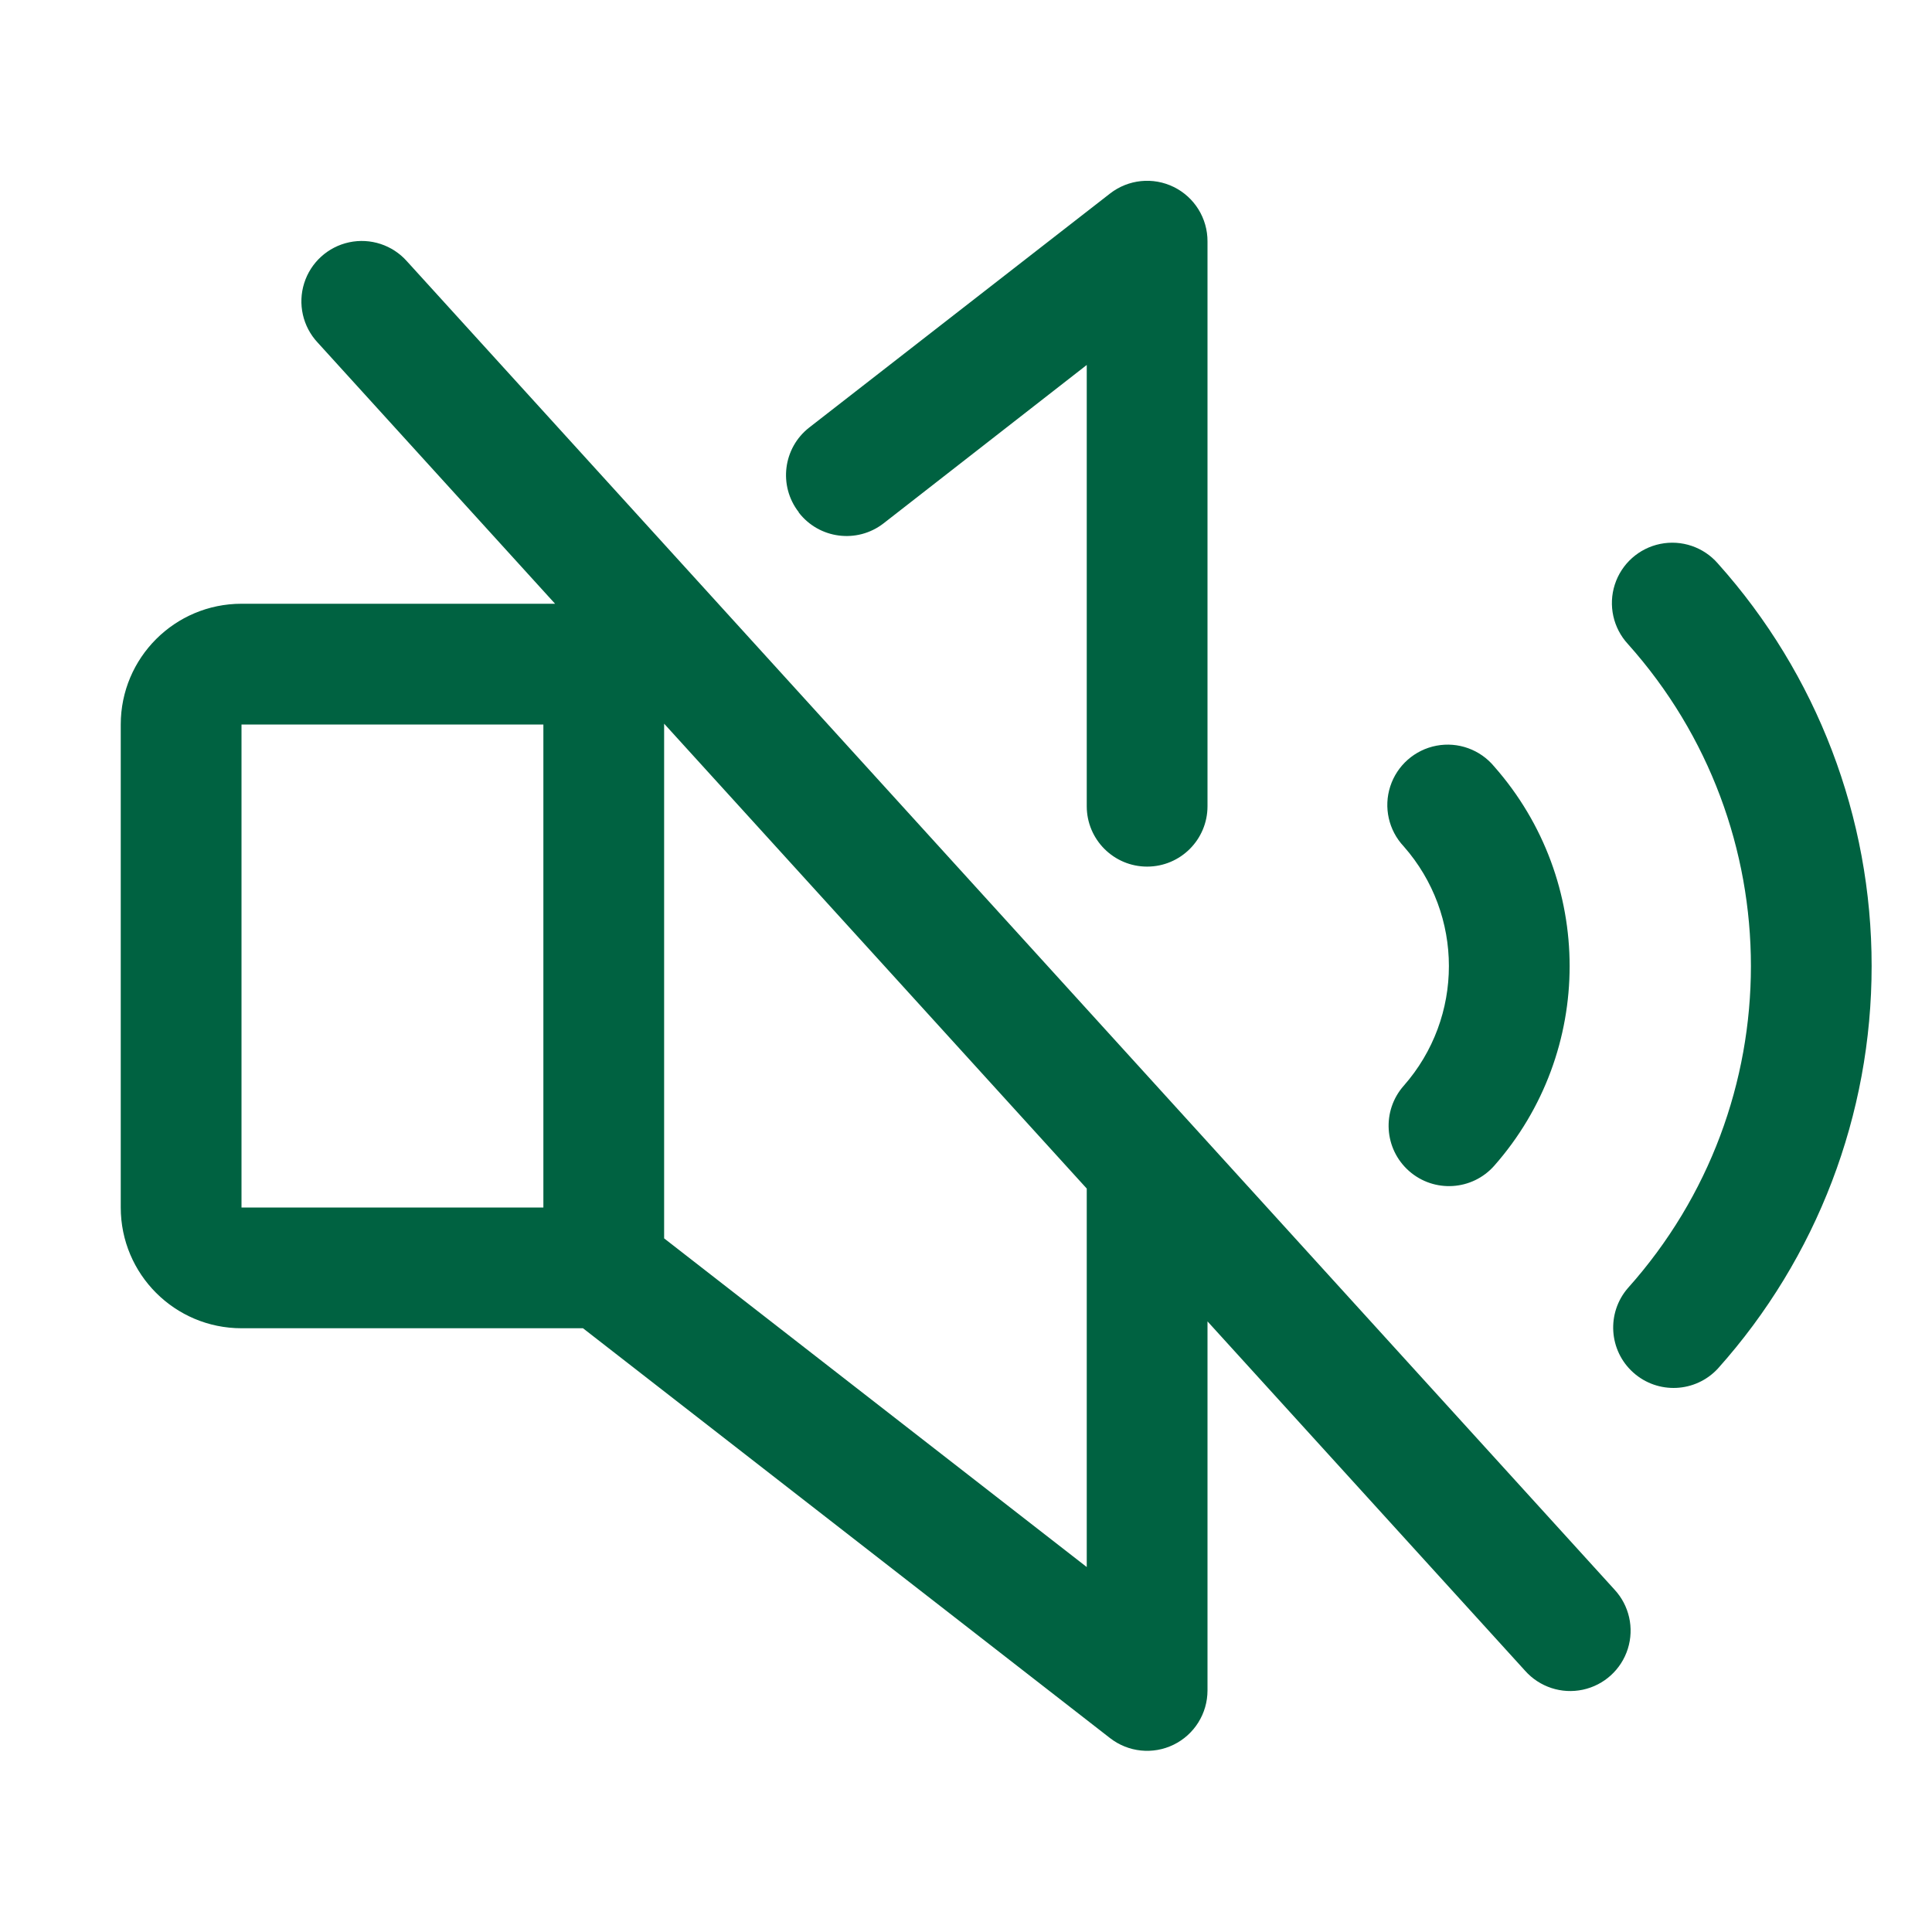
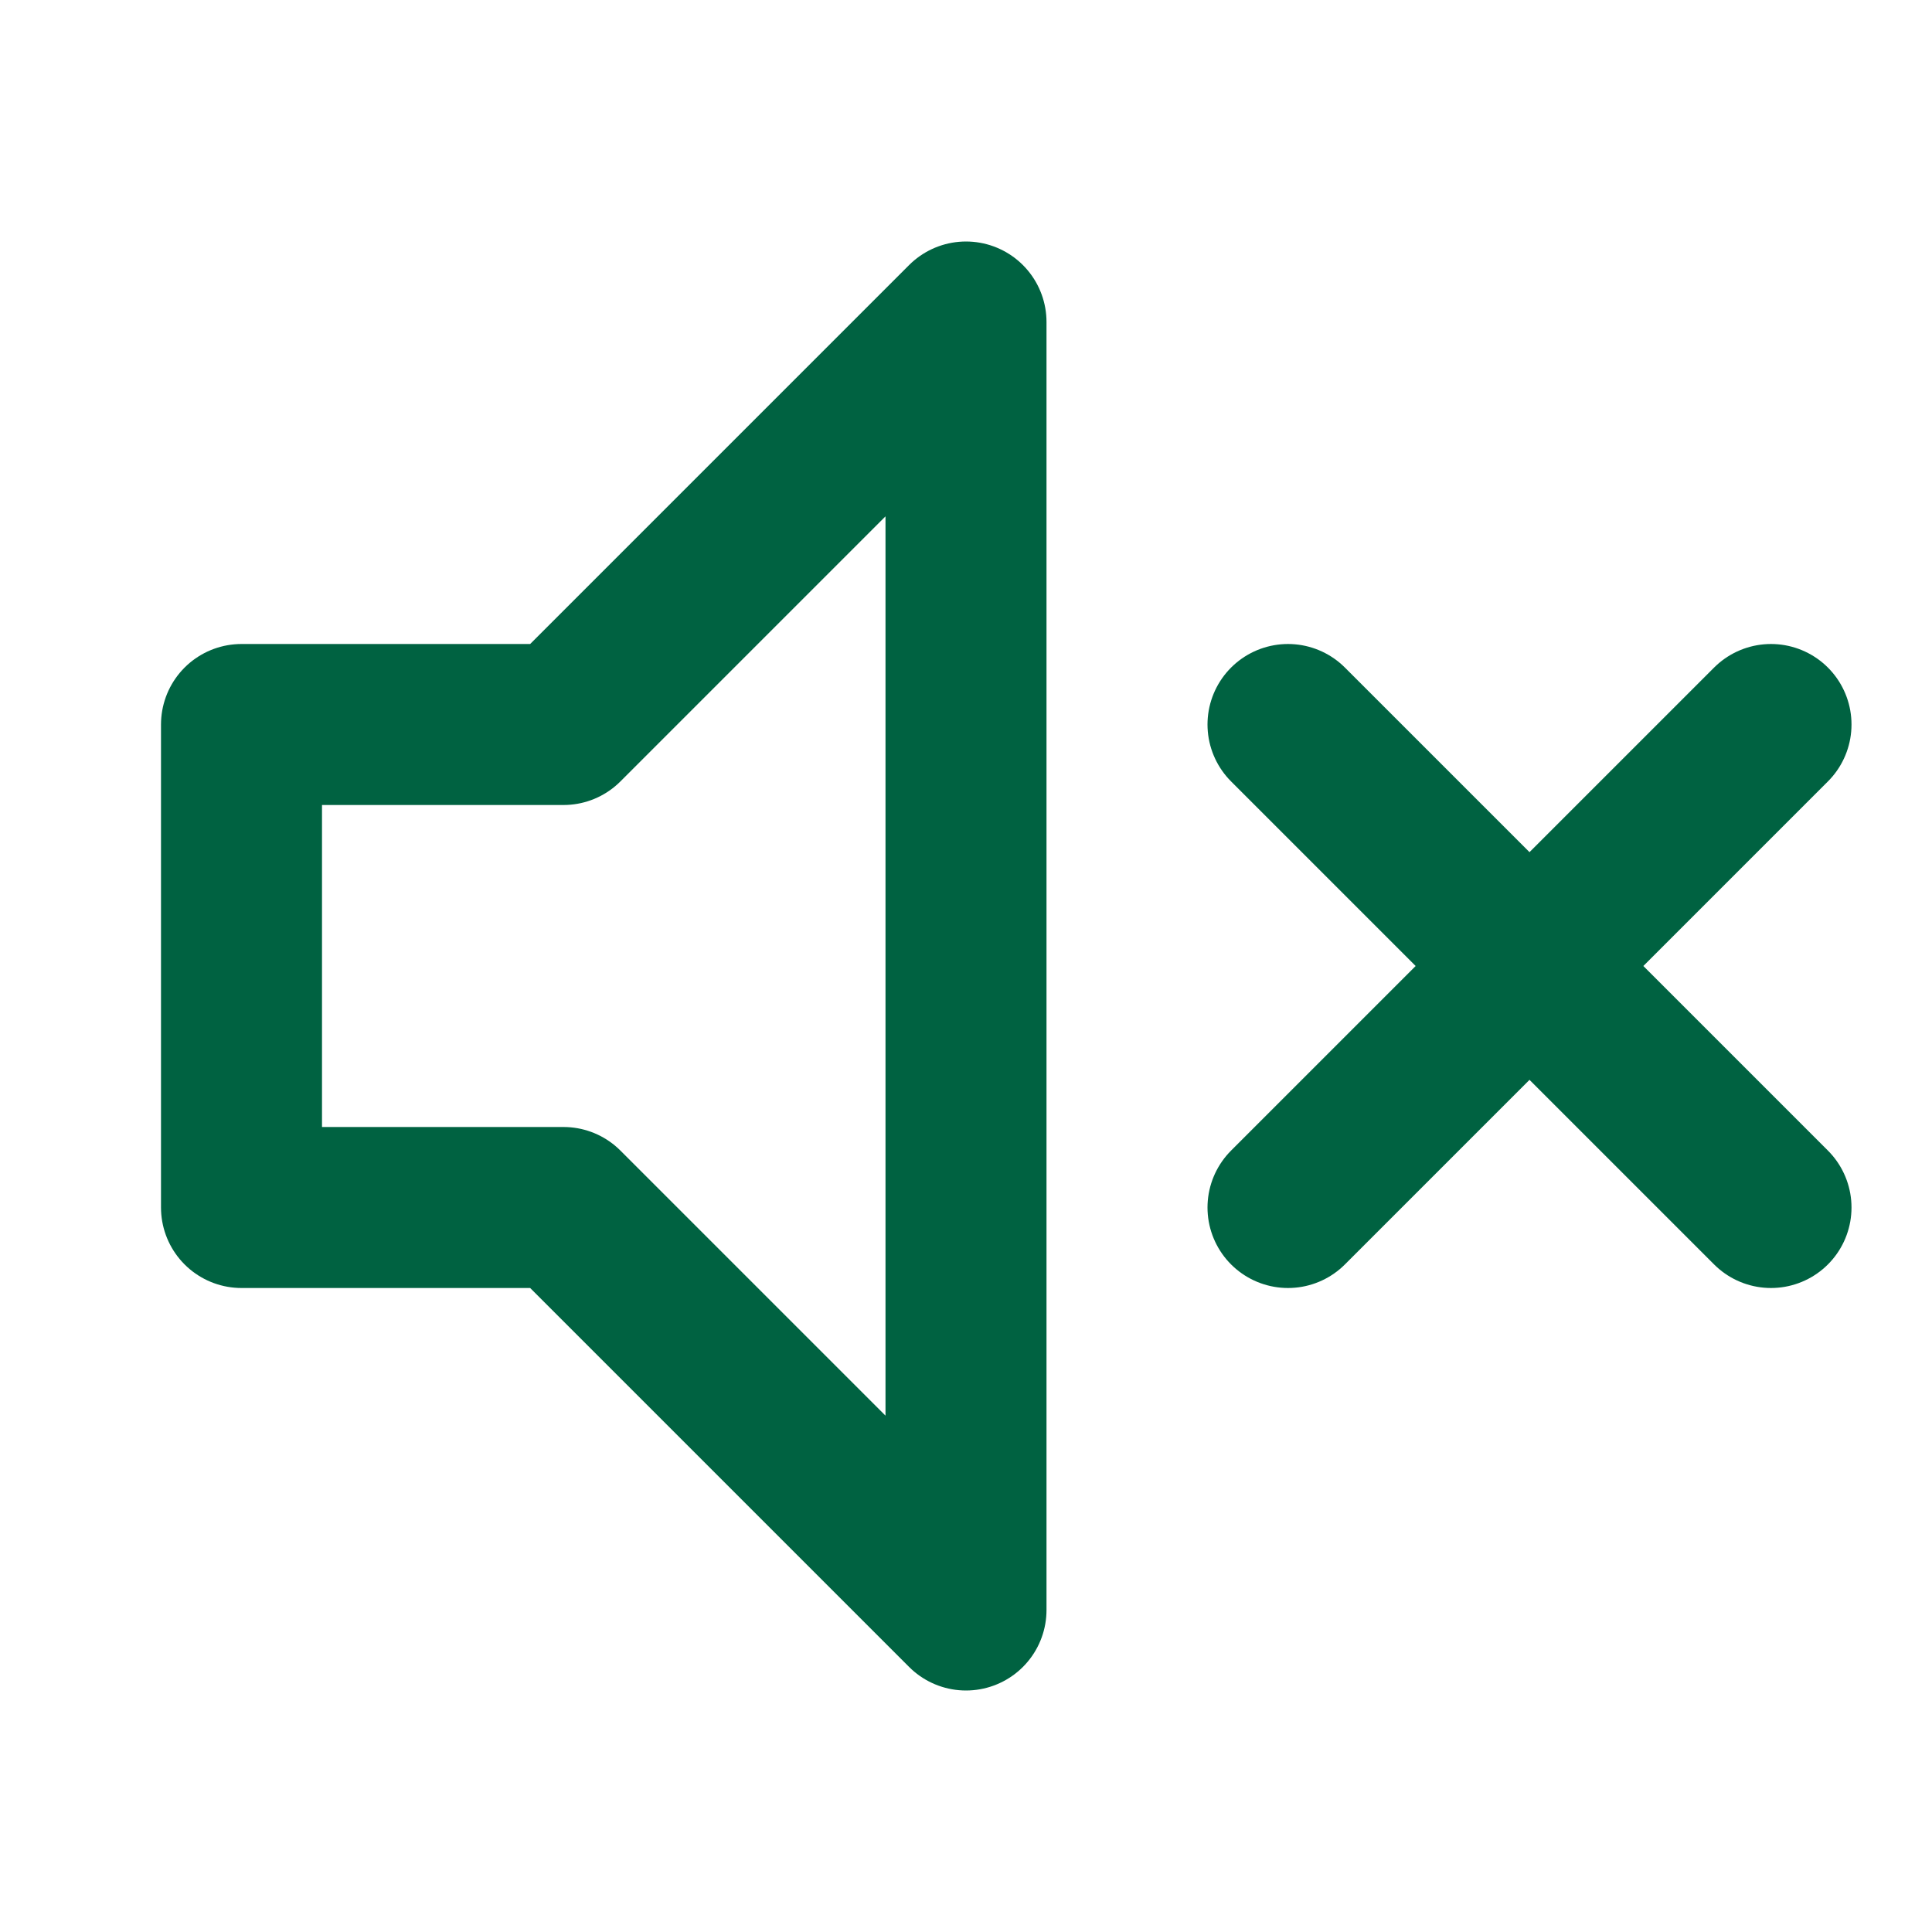
- <svg xmlns="http://www.w3.org/2000/svg" viewBox="0 0 256 256" fill="#006241">
-   <path d="M53.92,34.62A8,8,0,1,0,42.08,45.38L73.55,80H32A16,16,0,0,0,16,96v64a16,16,0,0,0,16,16H77.25l69.84,54.31A8,8,0,0,0,160,224V175.09l42.08,46.29a8,8,0,1,0,11.84-10.76ZM32,96H72v64H32ZM144,207.64,88,164.09V95.89l56,61.6Zm42-63.77a24,24,0,0,0,0-31.72,8,8,0,1,1,12-10.57,40,40,0,0,1,0,52.88,8,8,0,0,1-12-10.59Zm-80.16-76a8,8,0,0,1,1.4-11.23l39.85-31A8,8,0,0,1,160,32v74.83a8,8,0,0,1-16,0V48.36l-26.94,21A8,8,0,0,1,105.84,67.91ZM248,128a79.9,79.9,0,0,1-20.37,53.34,8,8,0,0,1-11.92-10.67,64,64,0,0,0,0-85.33,8,8,0,1,1,11.92-10.67A79.83,79.83,0,0,1,248,128Z" />
+ <svg xmlns="http://www.w3.org/2000/svg" viewBox="0 0 24 24" fill="none" stroke="#006241" stroke-width="2" stroke-linecap="round" stroke-linejoin="round">
+   <path d="M3 9h4l5-5v16l-5-5H3zM16 9l6 6M22 9l-6 6" />
</svg>
